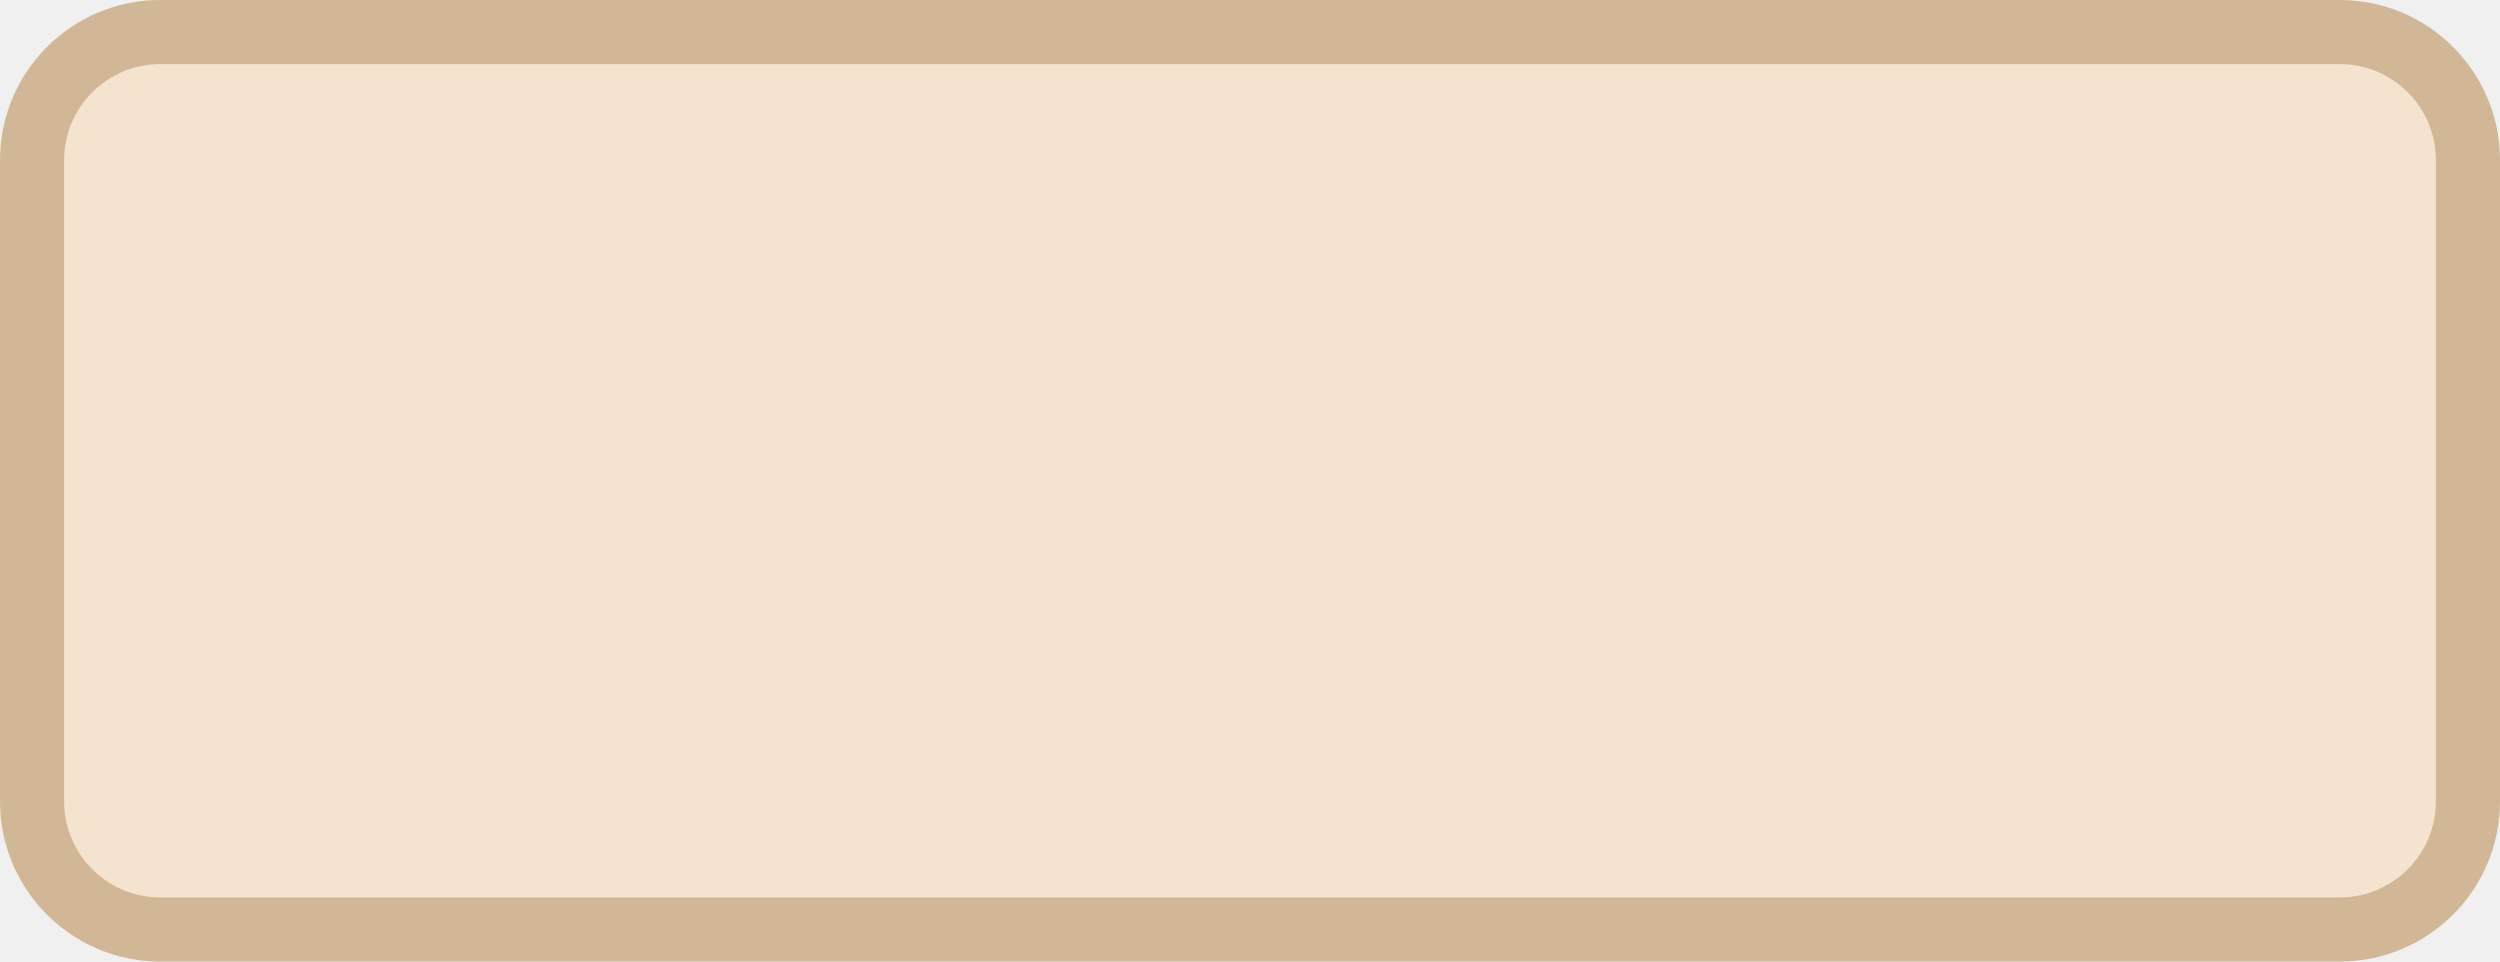
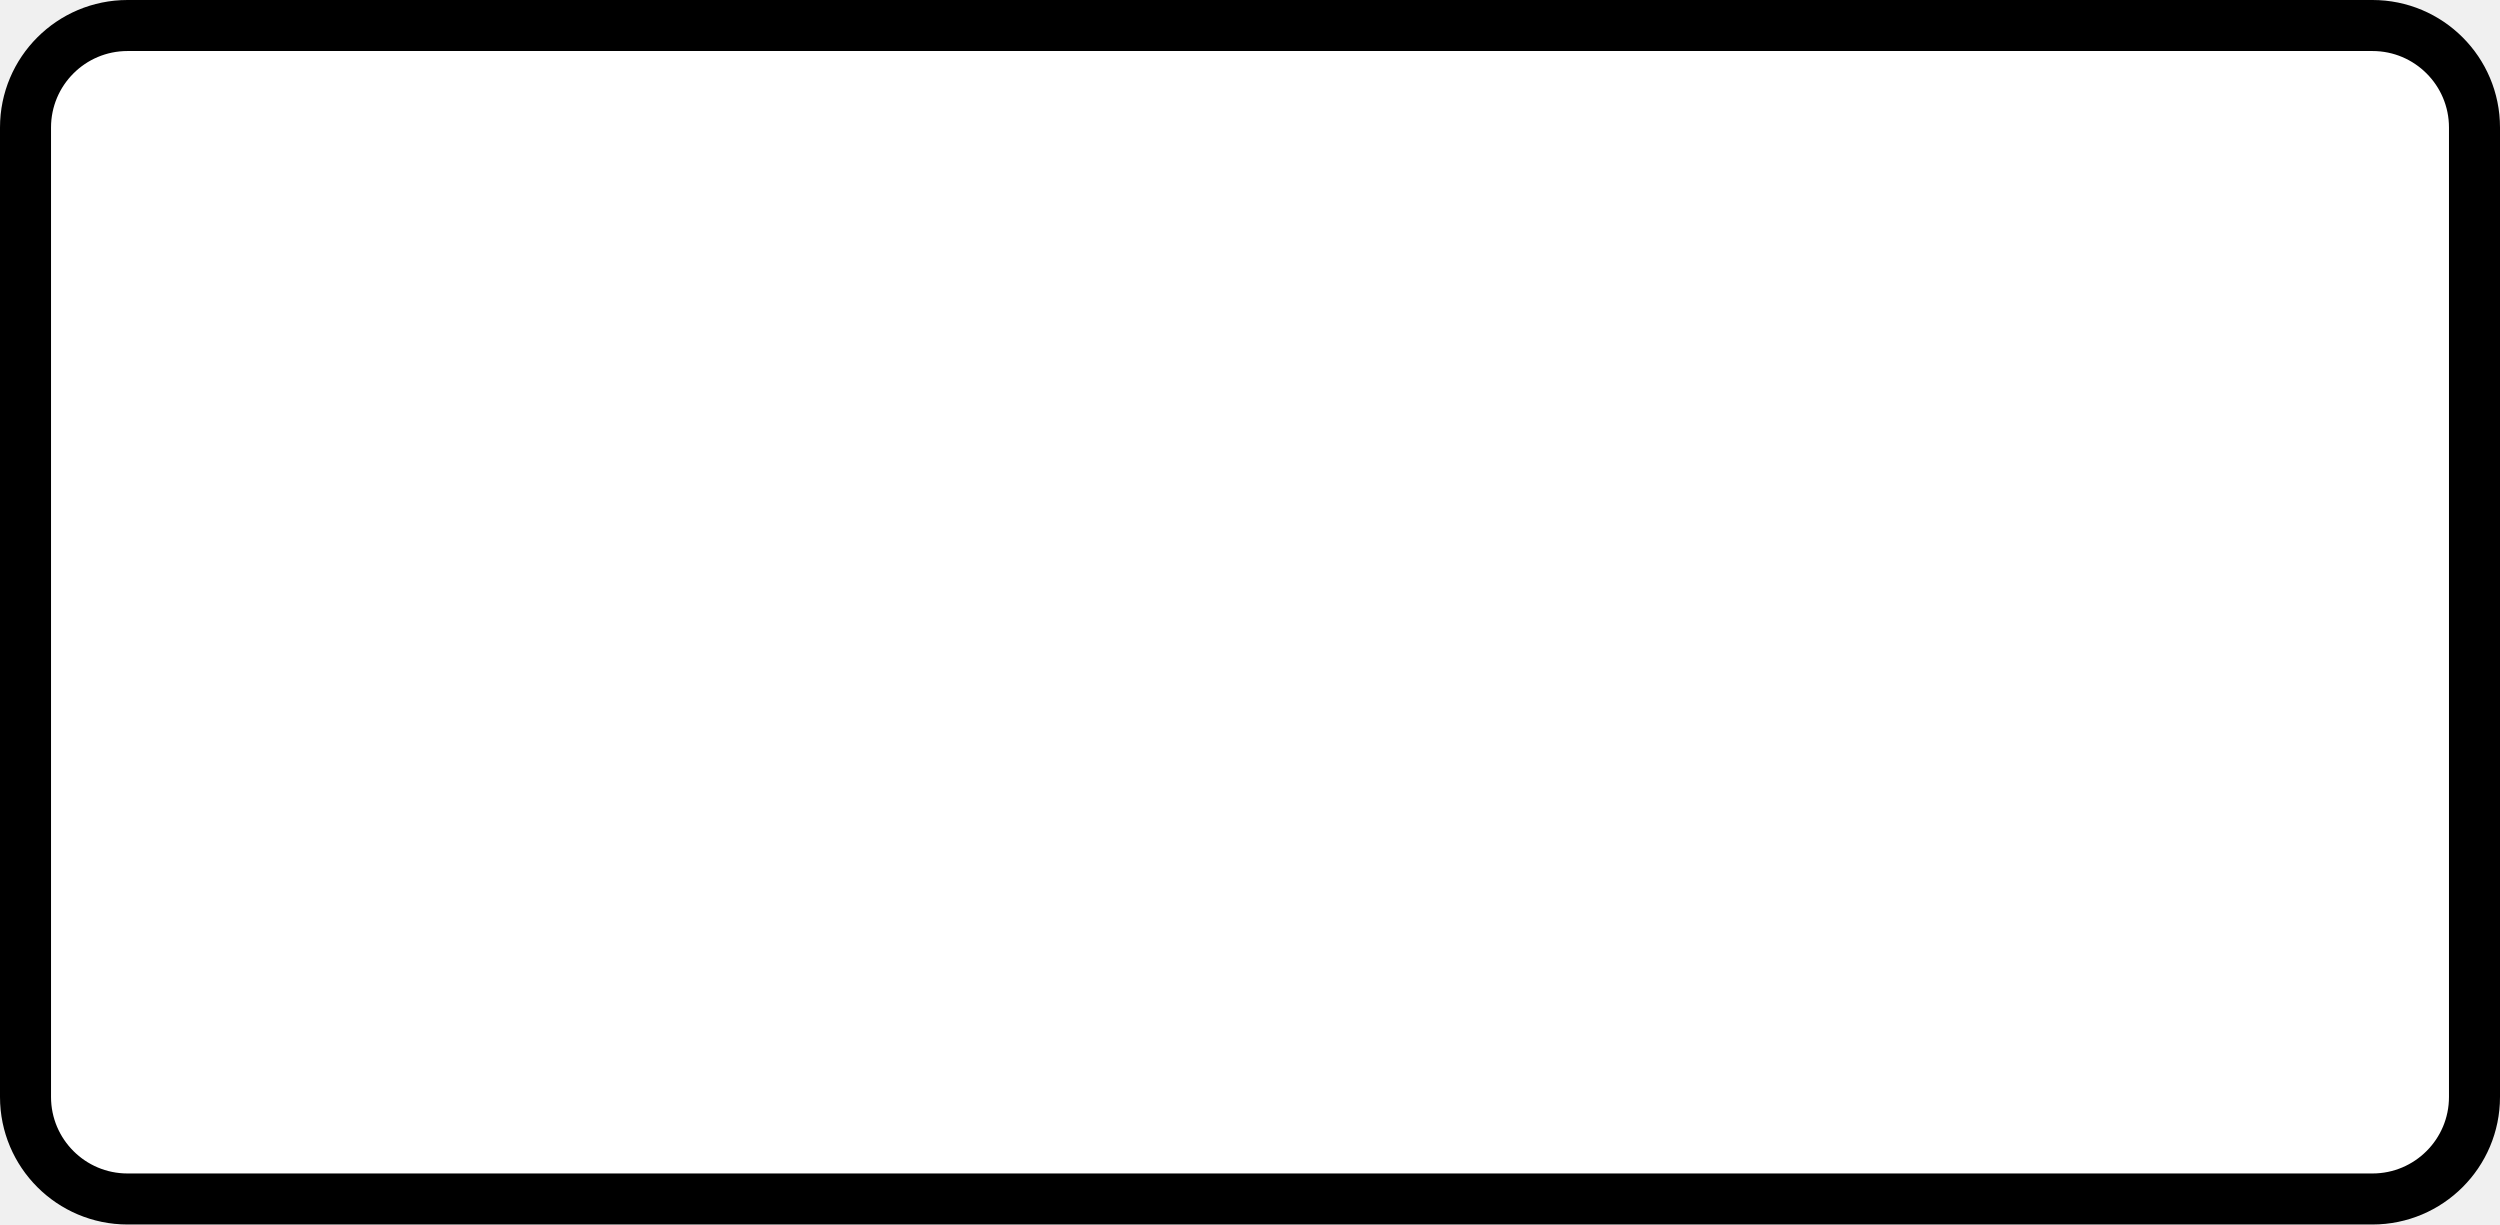
- <svg xmlns="http://www.w3.org/2000/svg" width="100%" height="100%" viewBox="0 0 39.0 15.0">
-   <rect x="0.5" y="0.5" width="38.0" height="14.0" rx="2" ry="2" id="shield" style="fill:#f3e3cf;stroke:#d1b795;stroke-width:1;" />
+ <svg xmlns="http://www.w3.org/2000/svg" width="100%" height="100%" viewBox="0 0 49 24">
+   <rect x="0.5" y="0.5" width="48" height="23" rx="2" ry="2" id="shield" style="fill:#ffffff;stroke:#000000;stroke-width:1;" />
</svg>
